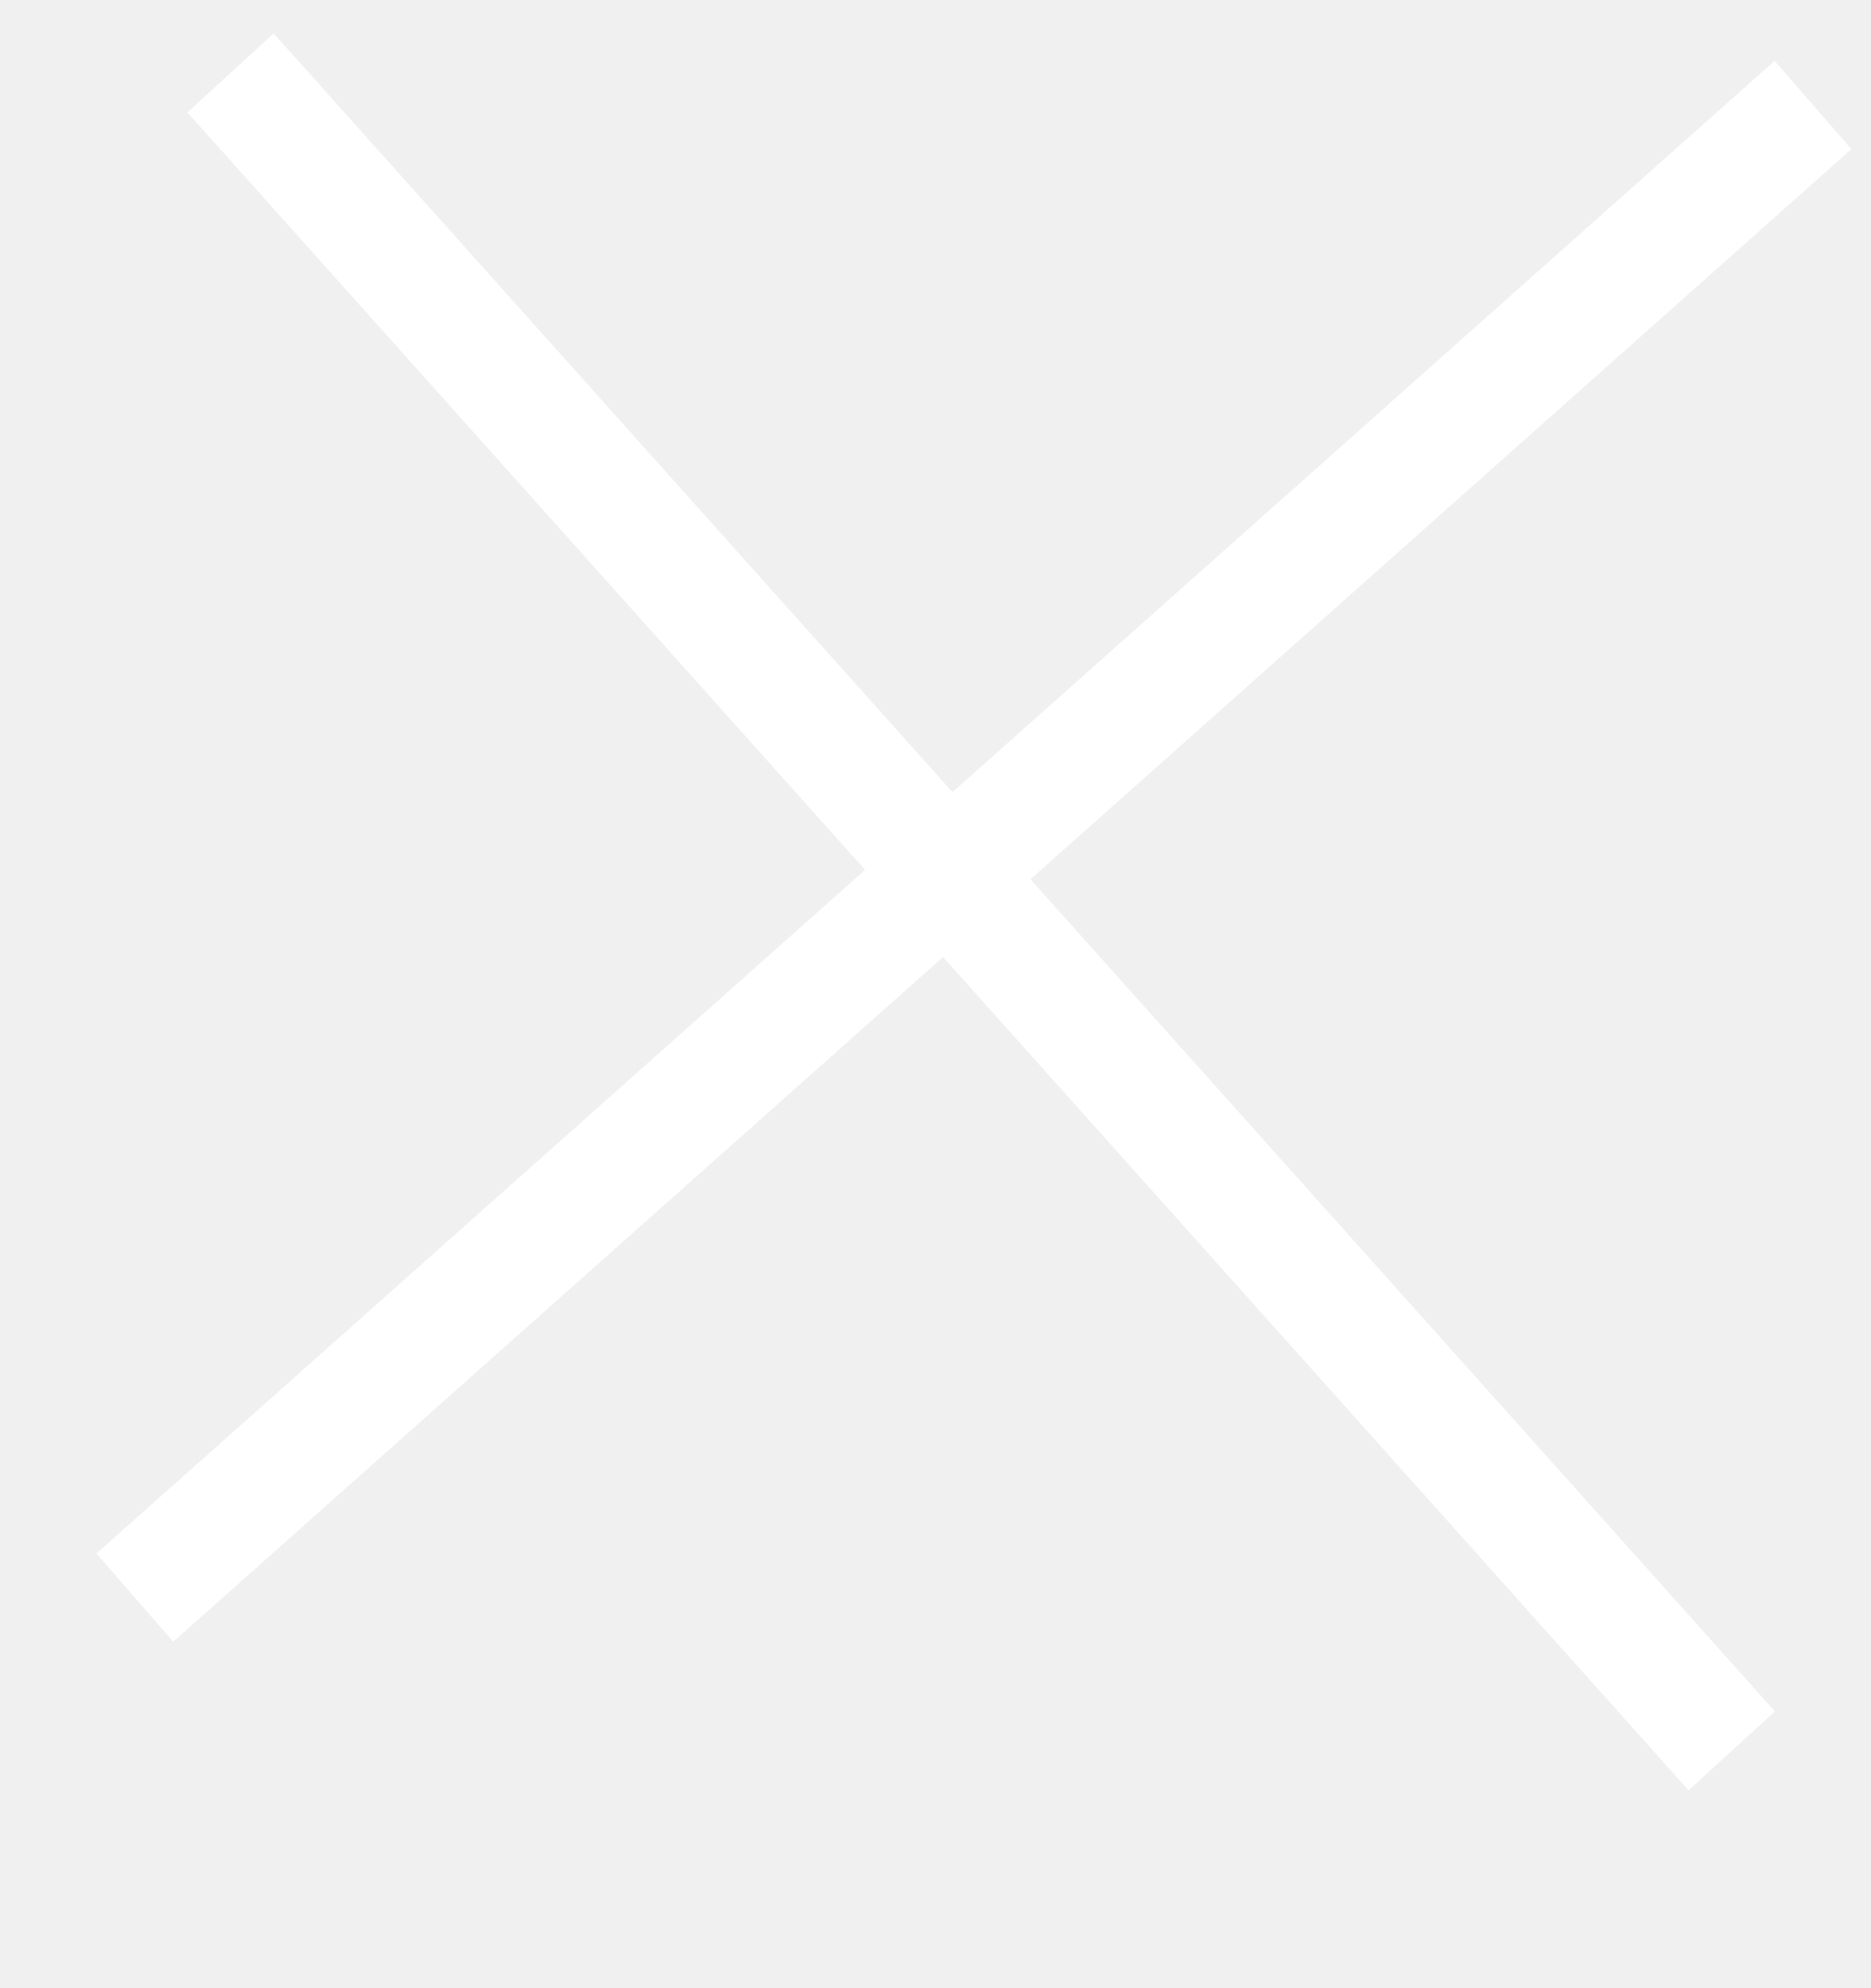
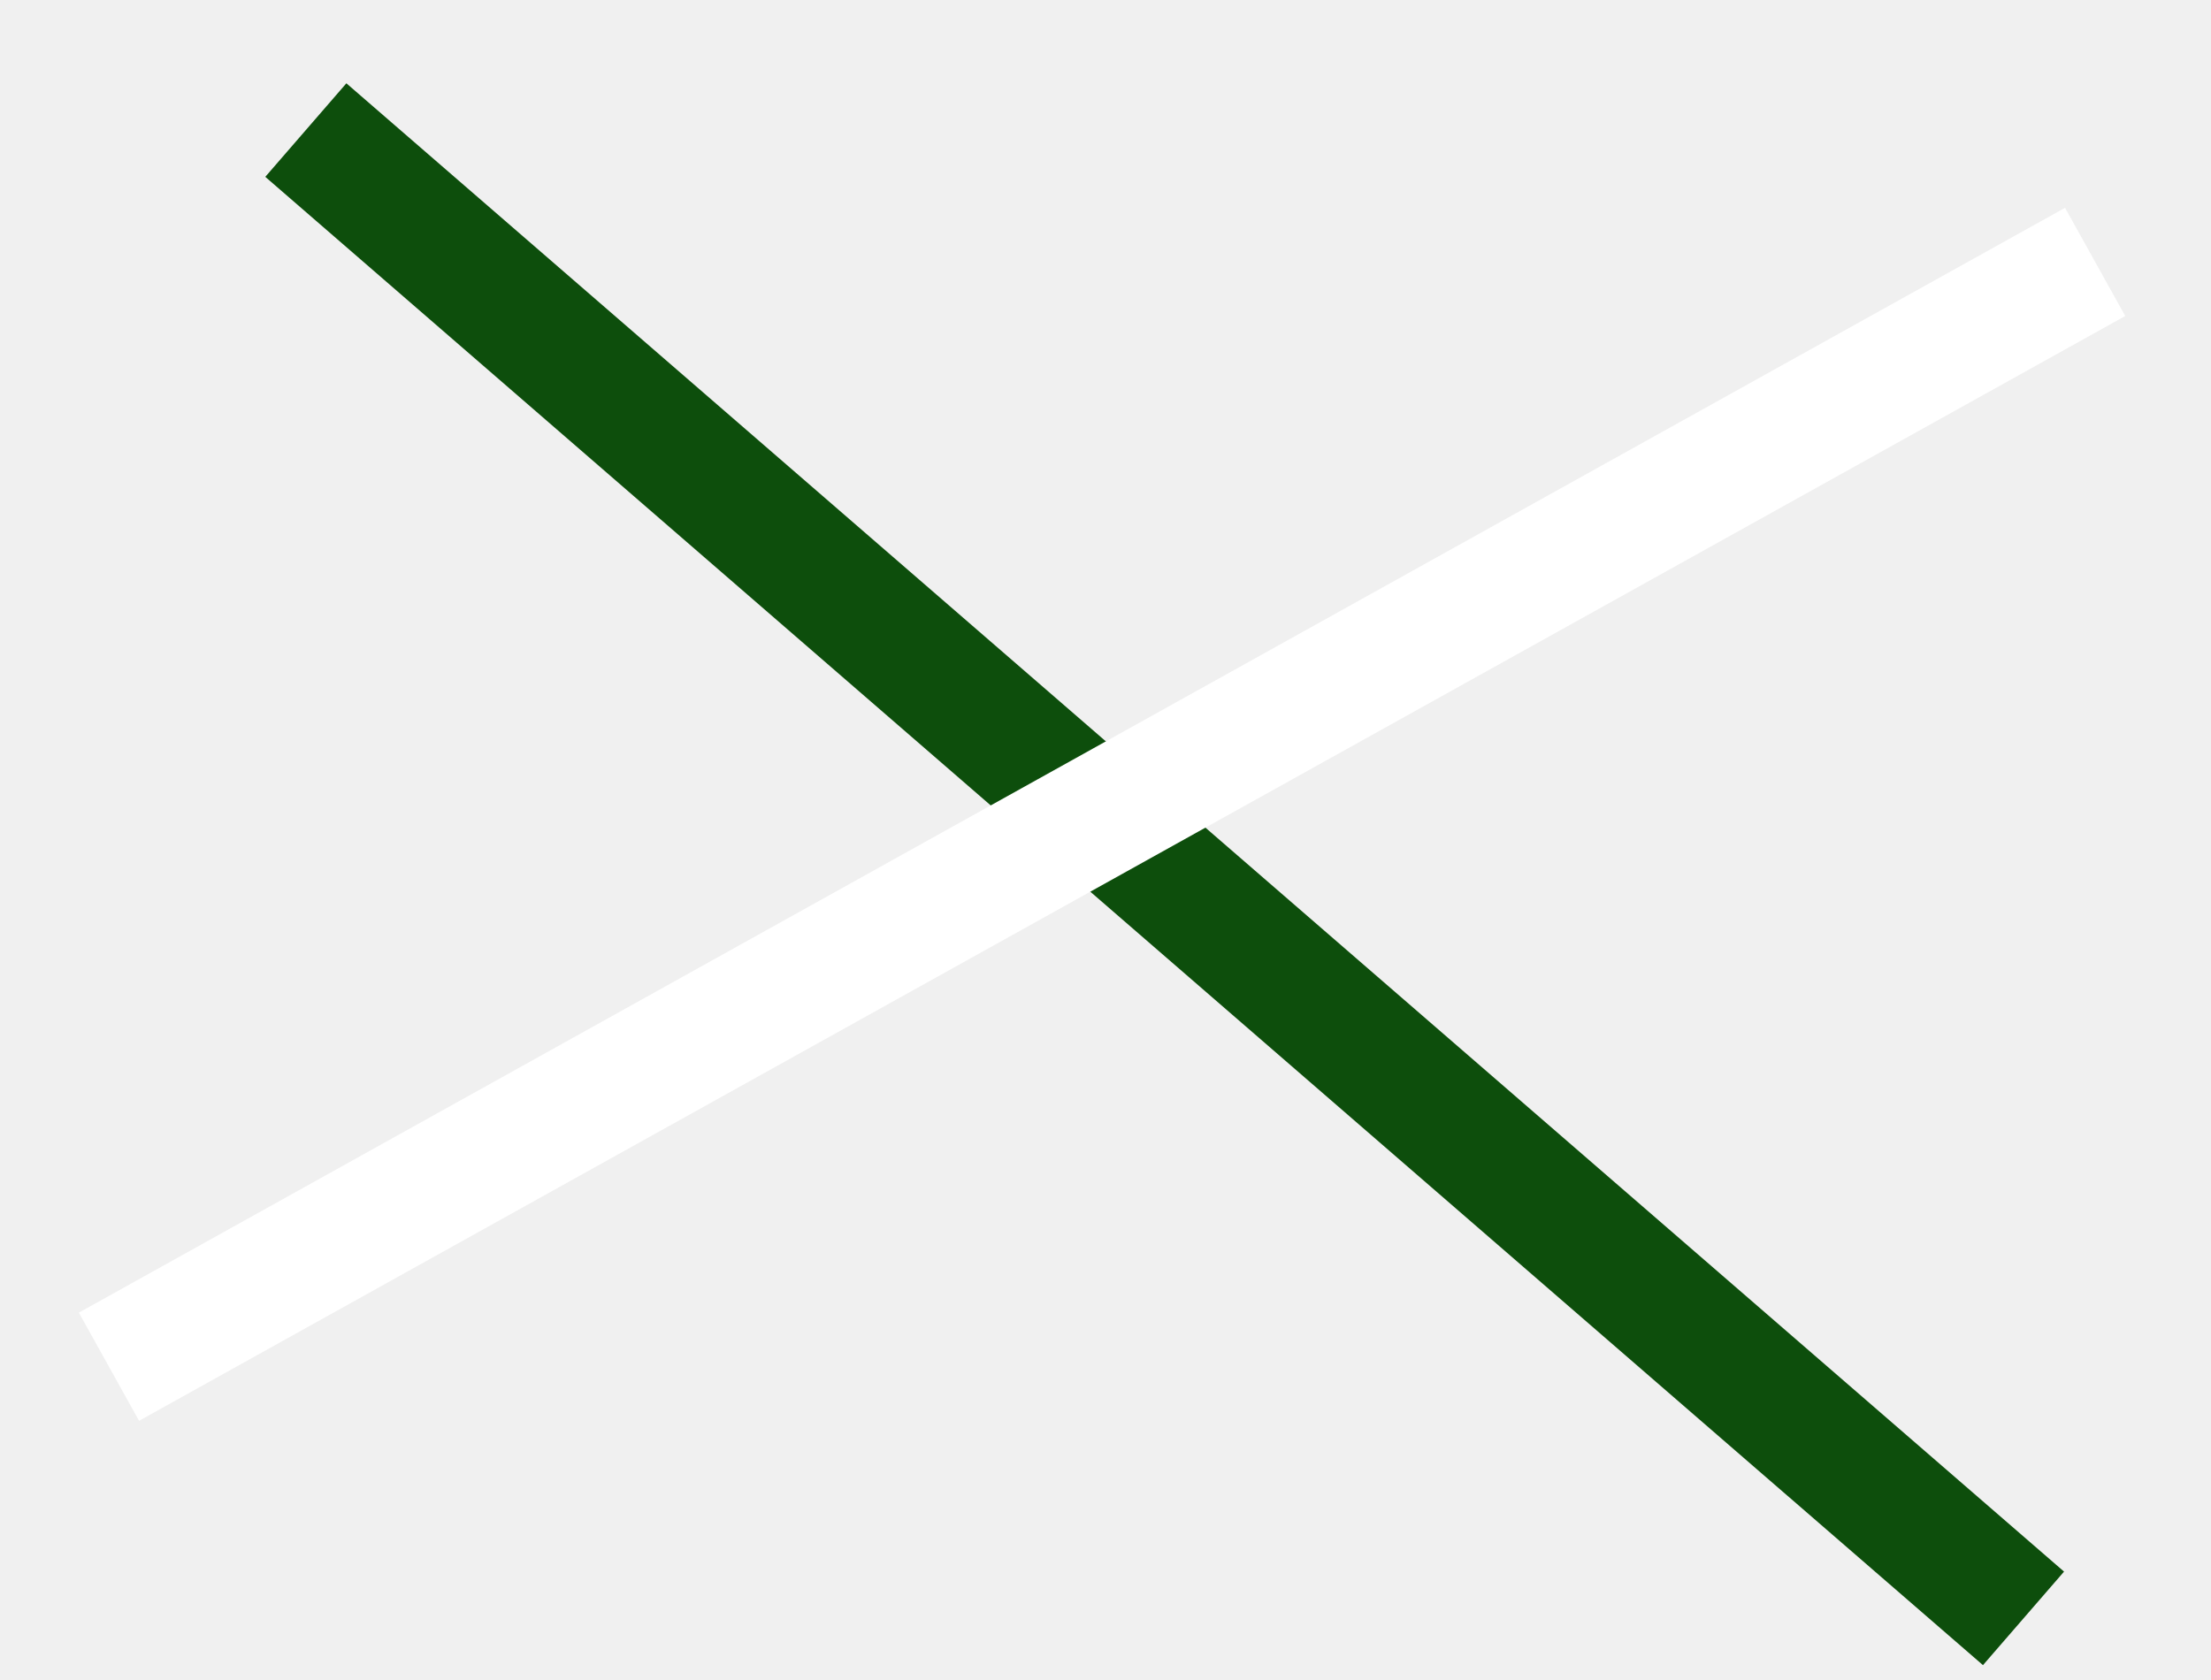
- <svg xmlns="http://www.w3.org/2000/svg" width="16" height="17" viewBox="0 0 16 17" fill="none">
-   <line y1="-0.5" x2="19.206" y2="-0.5" transform="matrix(-0.747233 0.664562 -0.656481 -0.754342 15.1763 0.520691)" stroke="white" />
-   <line y1="-0.5" x2="19.253" y2="-0.5" transform="matrix(0.666794 0.745242 -0.737978 0.674825 1.60251 0.960999)" stroke="white" />
+ <svg xmlns="http://www.w3.org/2000/svg" width="25" height="19" viewBox="0 0 25 19" fill="none">
+   <line x1="3.458" y1="1.471" x2="22.88" y2="18.303" stroke="#0D4E0C" stroke-width="1.4" />
+   <line x1="23.69" y1="2.962" x2="1.232" y2="15.457" stroke="white" stroke-width="1.4" />
</svg>
